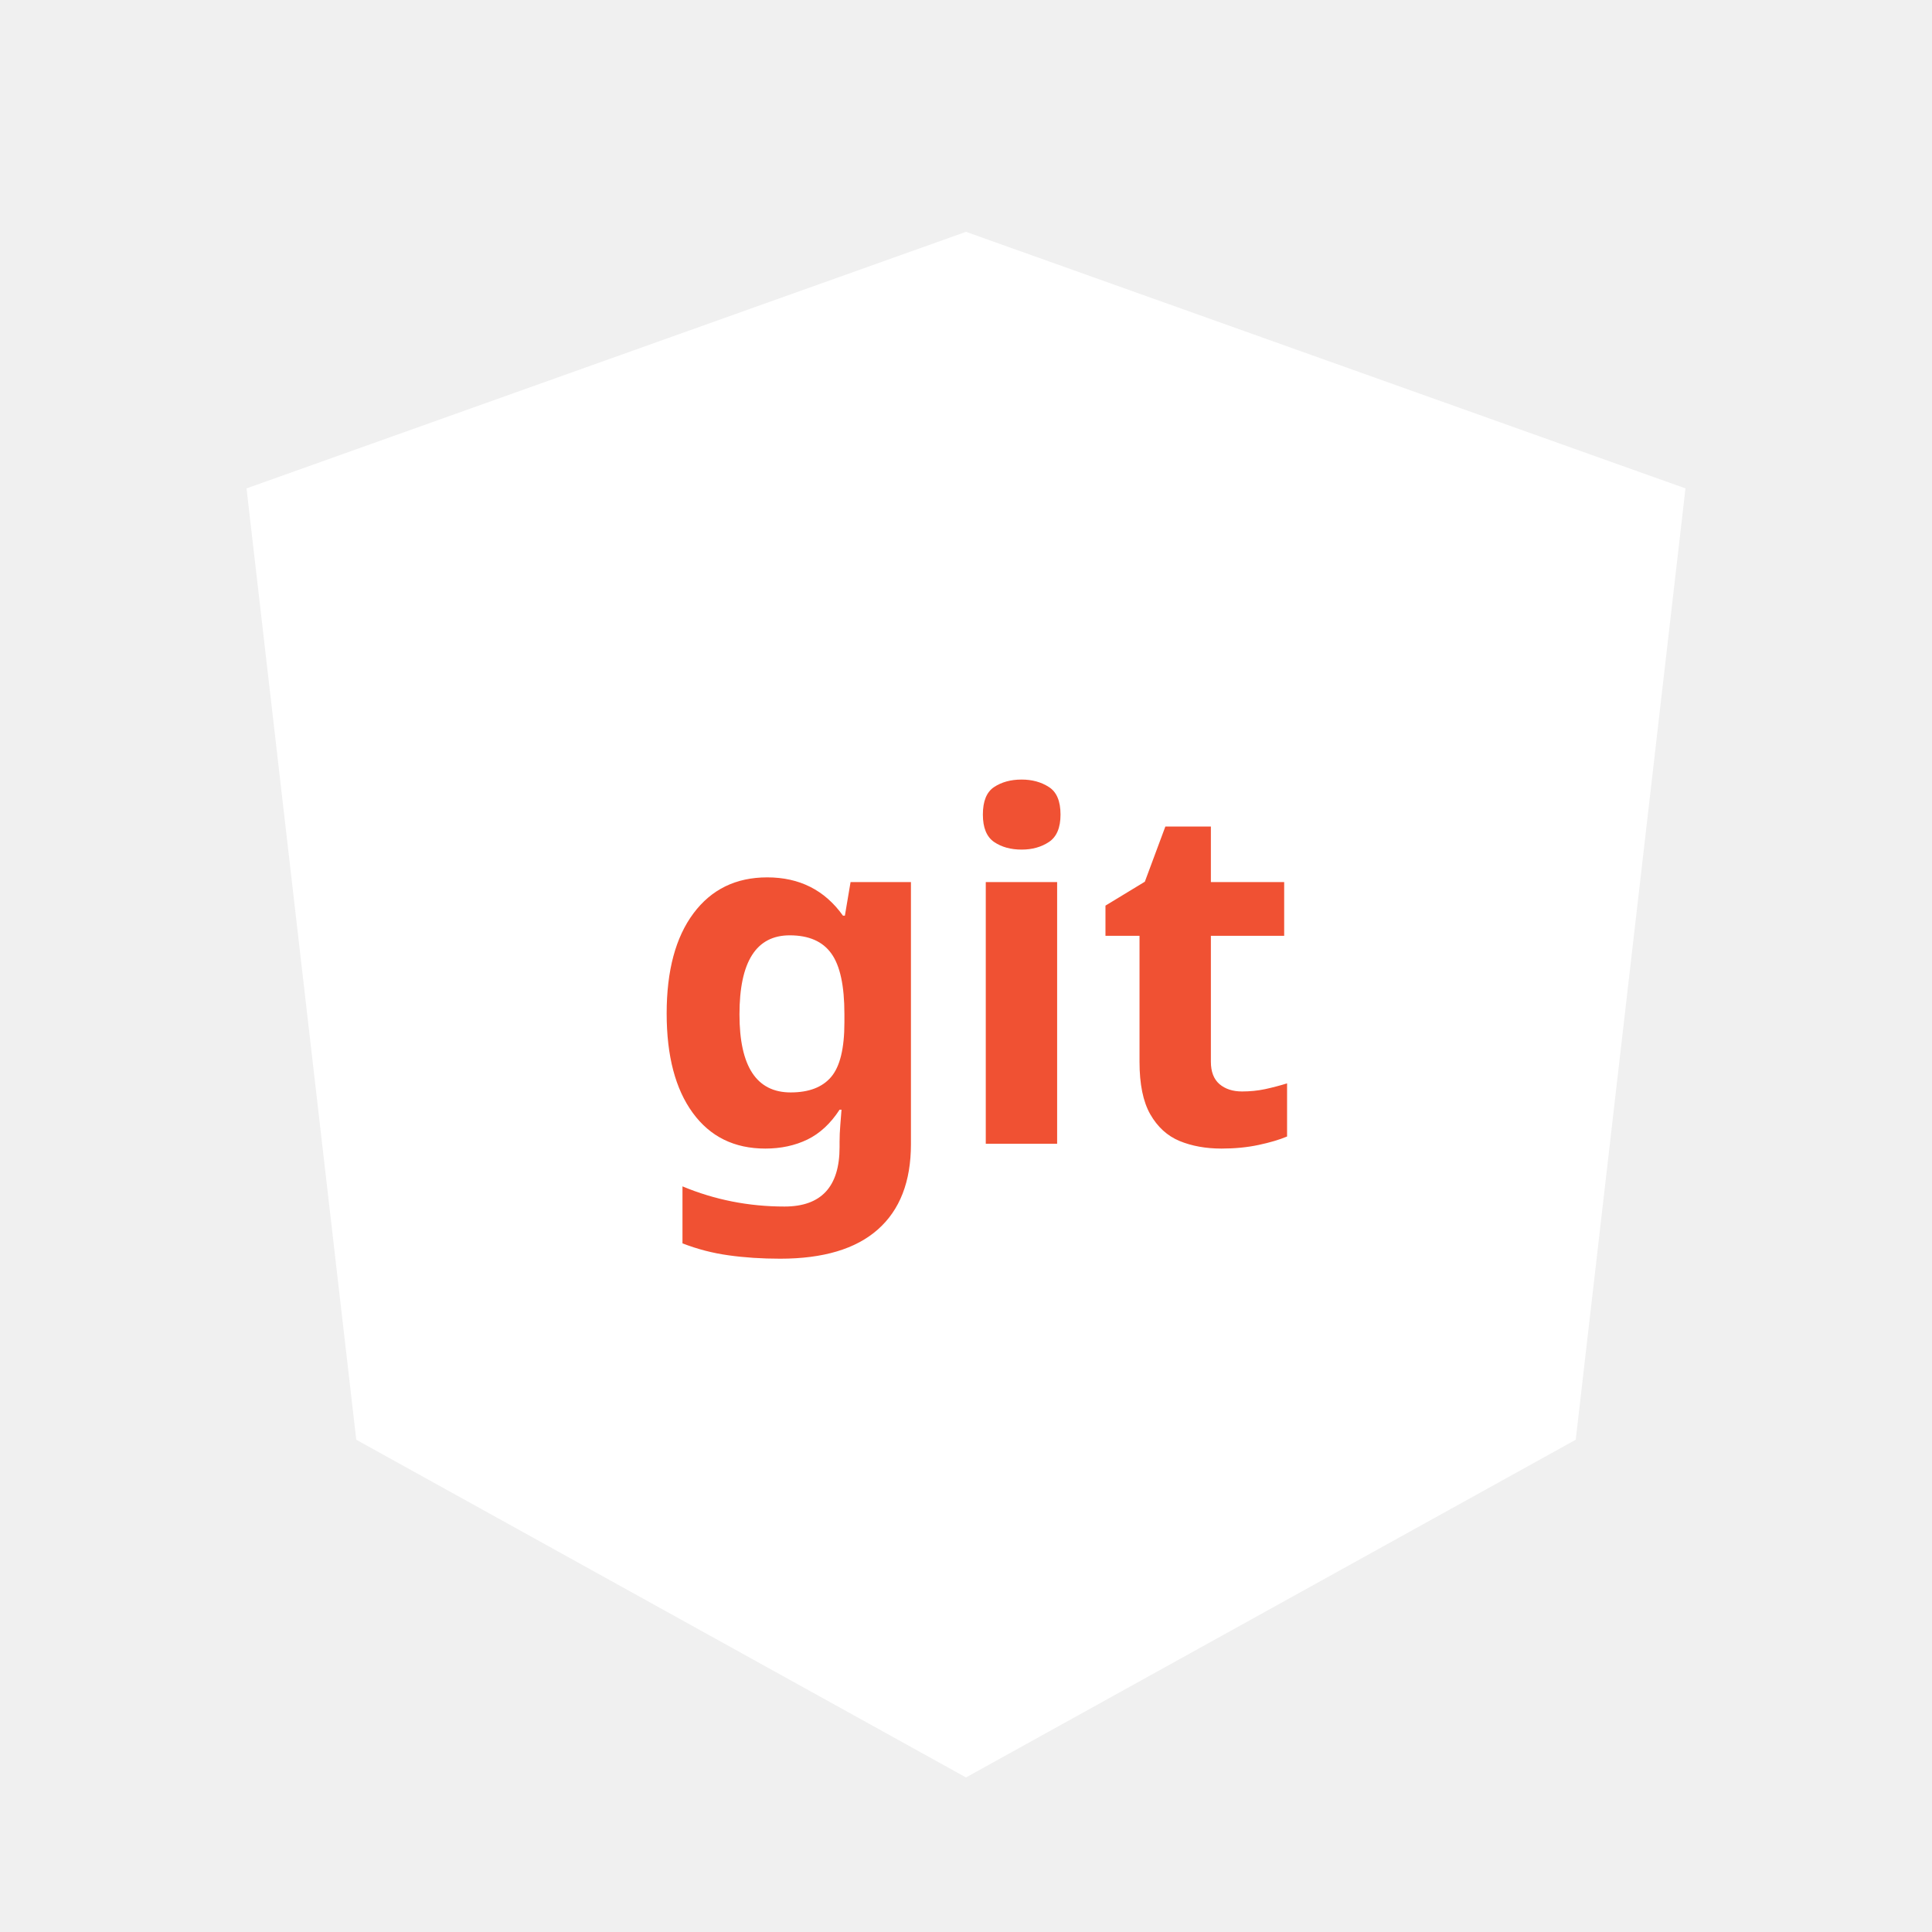
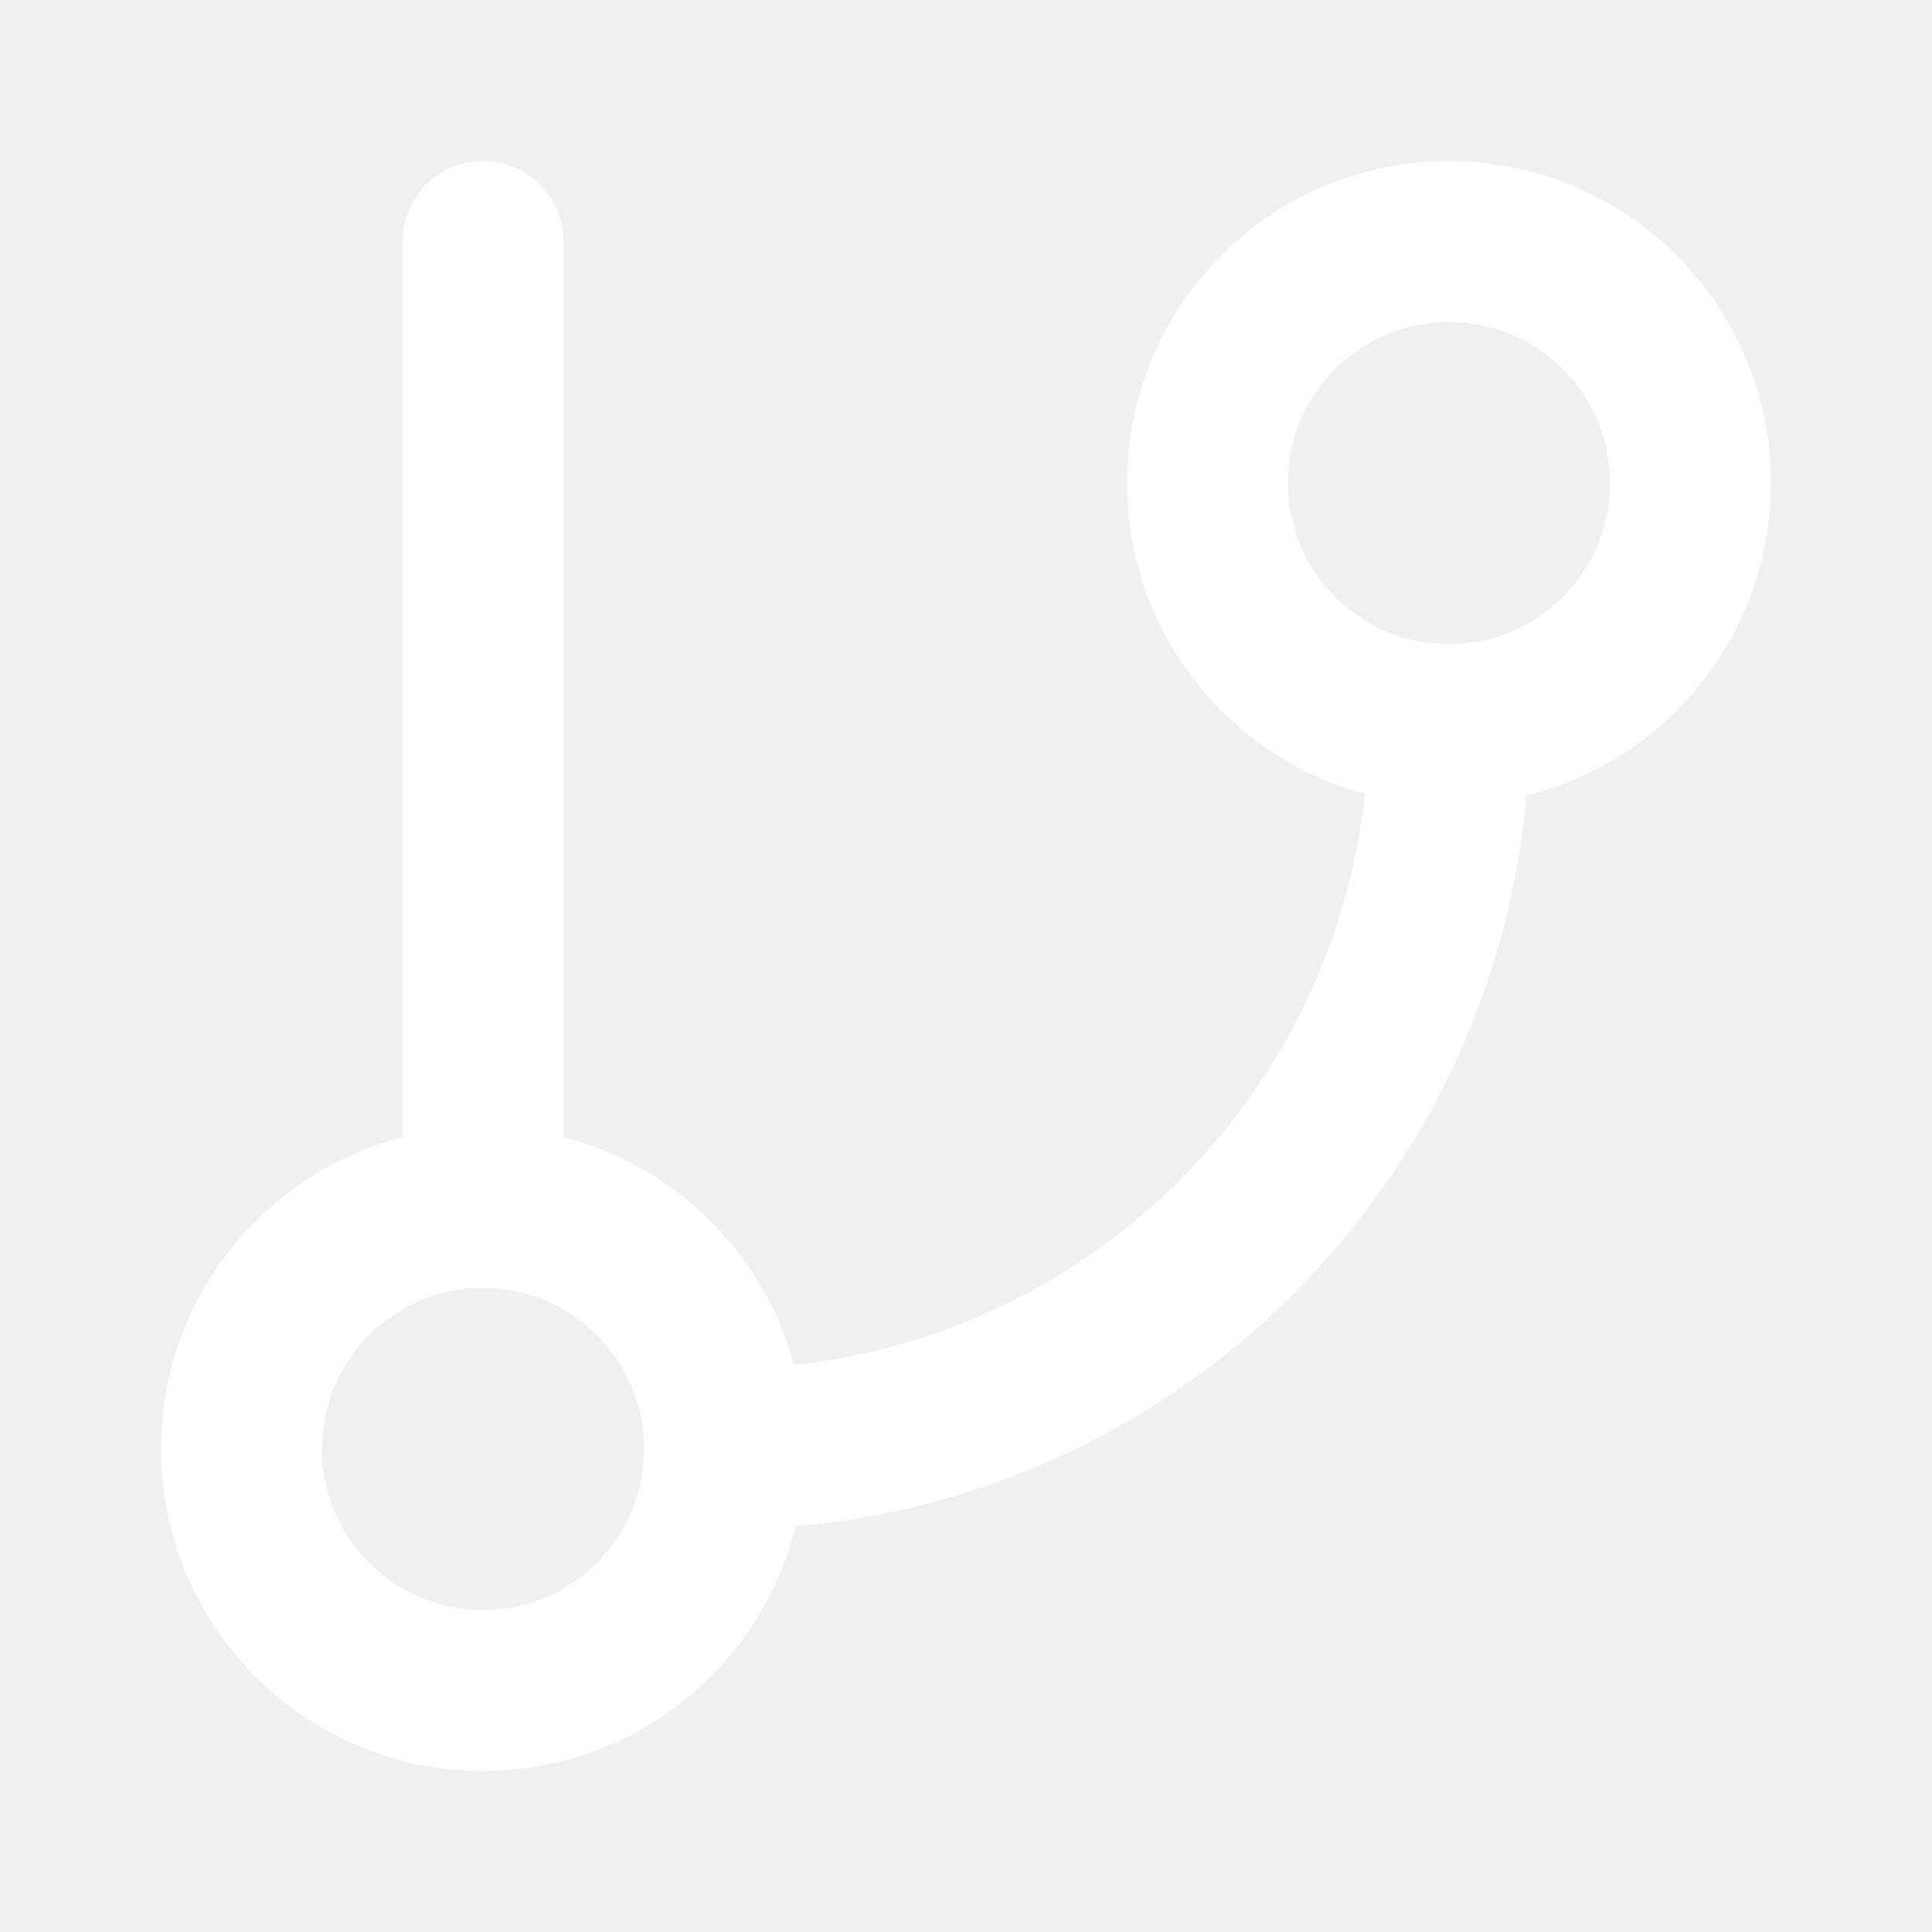
- <svg xmlns="http://www.w3.org/2000/svg" viewBox="0 0 250 250" role="img" aria-label="Git">
-   <path fill="#ffffff" d="M125 30 31.9 63.2 46.1 186.3 125 230 203.9 186.3 218.1 63.2z" />
-   <text x="126" y="148" text-anchor="middle" font-family="'Hanken Grotesk', system-ui, sans-serif" font-weight="800" font-size="62" fill="#f05133">git</text>
+ <svg xmlns="http://www.w3.org/2000/svg" viewBox="0 0 24 24" fill="none" stroke="#ffffff" stroke-width="2" stroke-linecap="round" stroke-linejoin="round" role="img" aria-label="Git">
+   <line x1="6" y1="3" x2="6" y2="15" />
+   <circle cx="18" cy="6" r="3" />
+   <circle cx="6" cy="18" r="3" />
+   <path d="M18 9a9 9 0 0 1-9 9" />
</svg>
